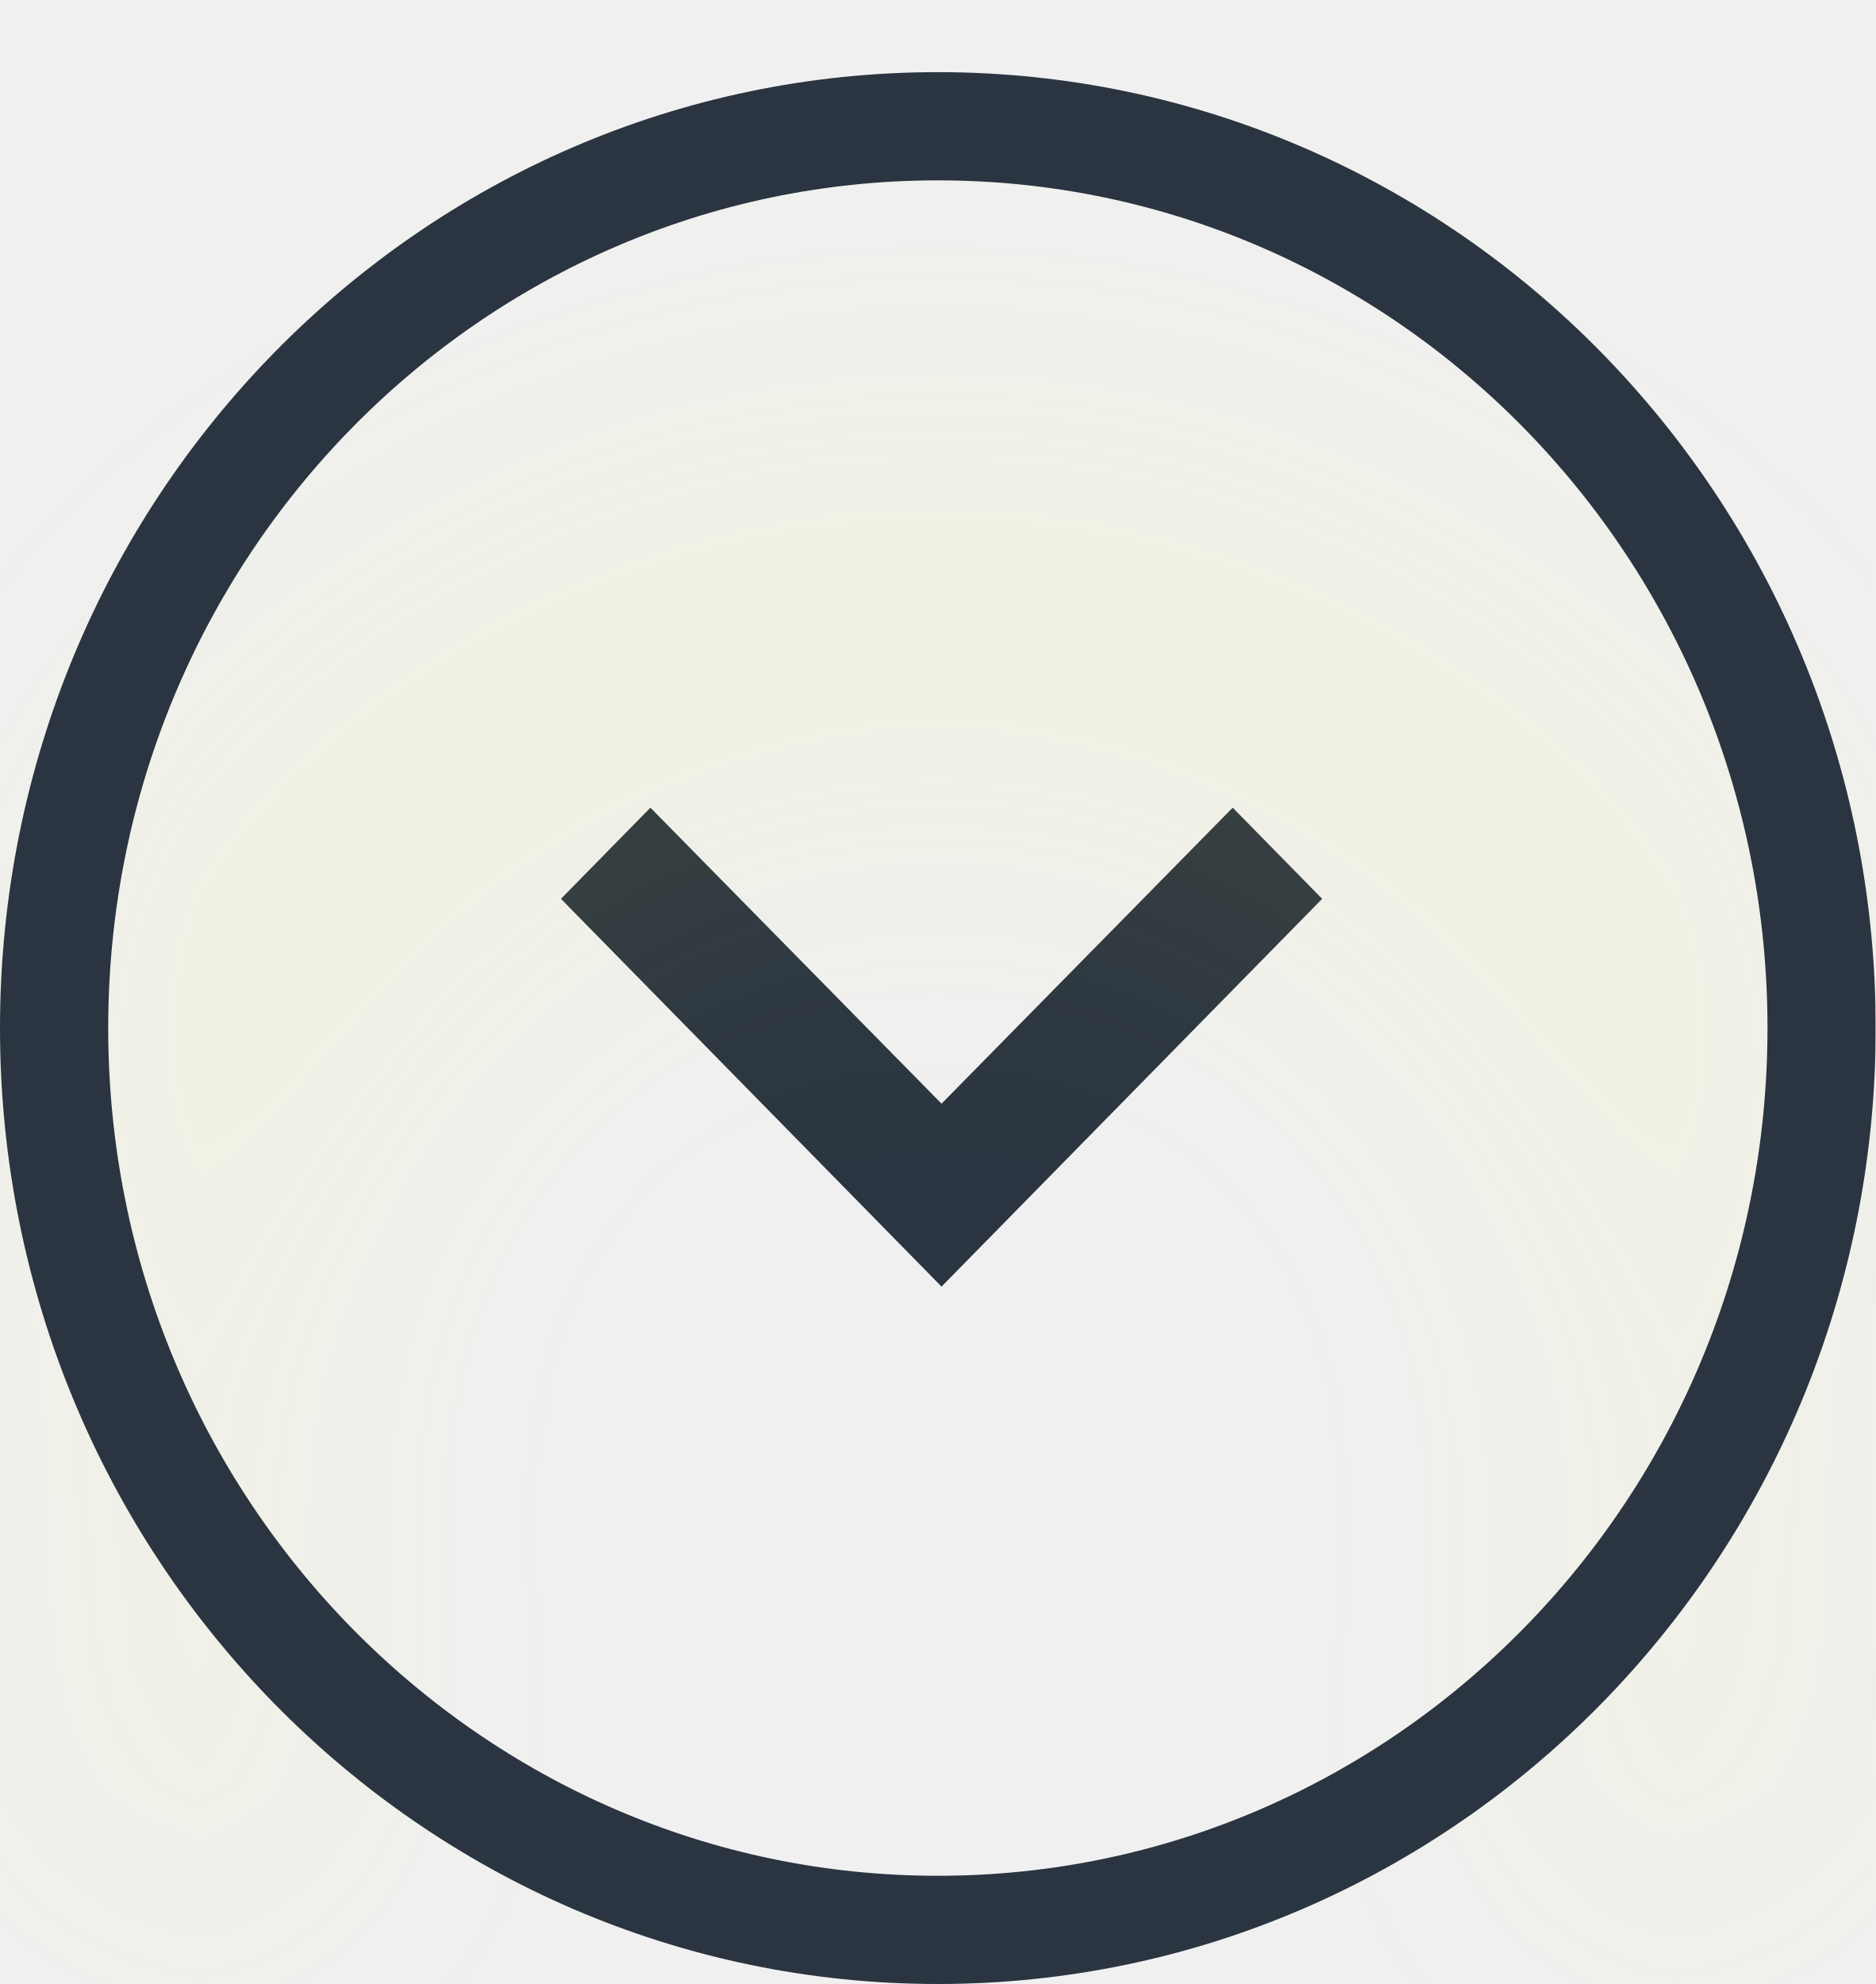
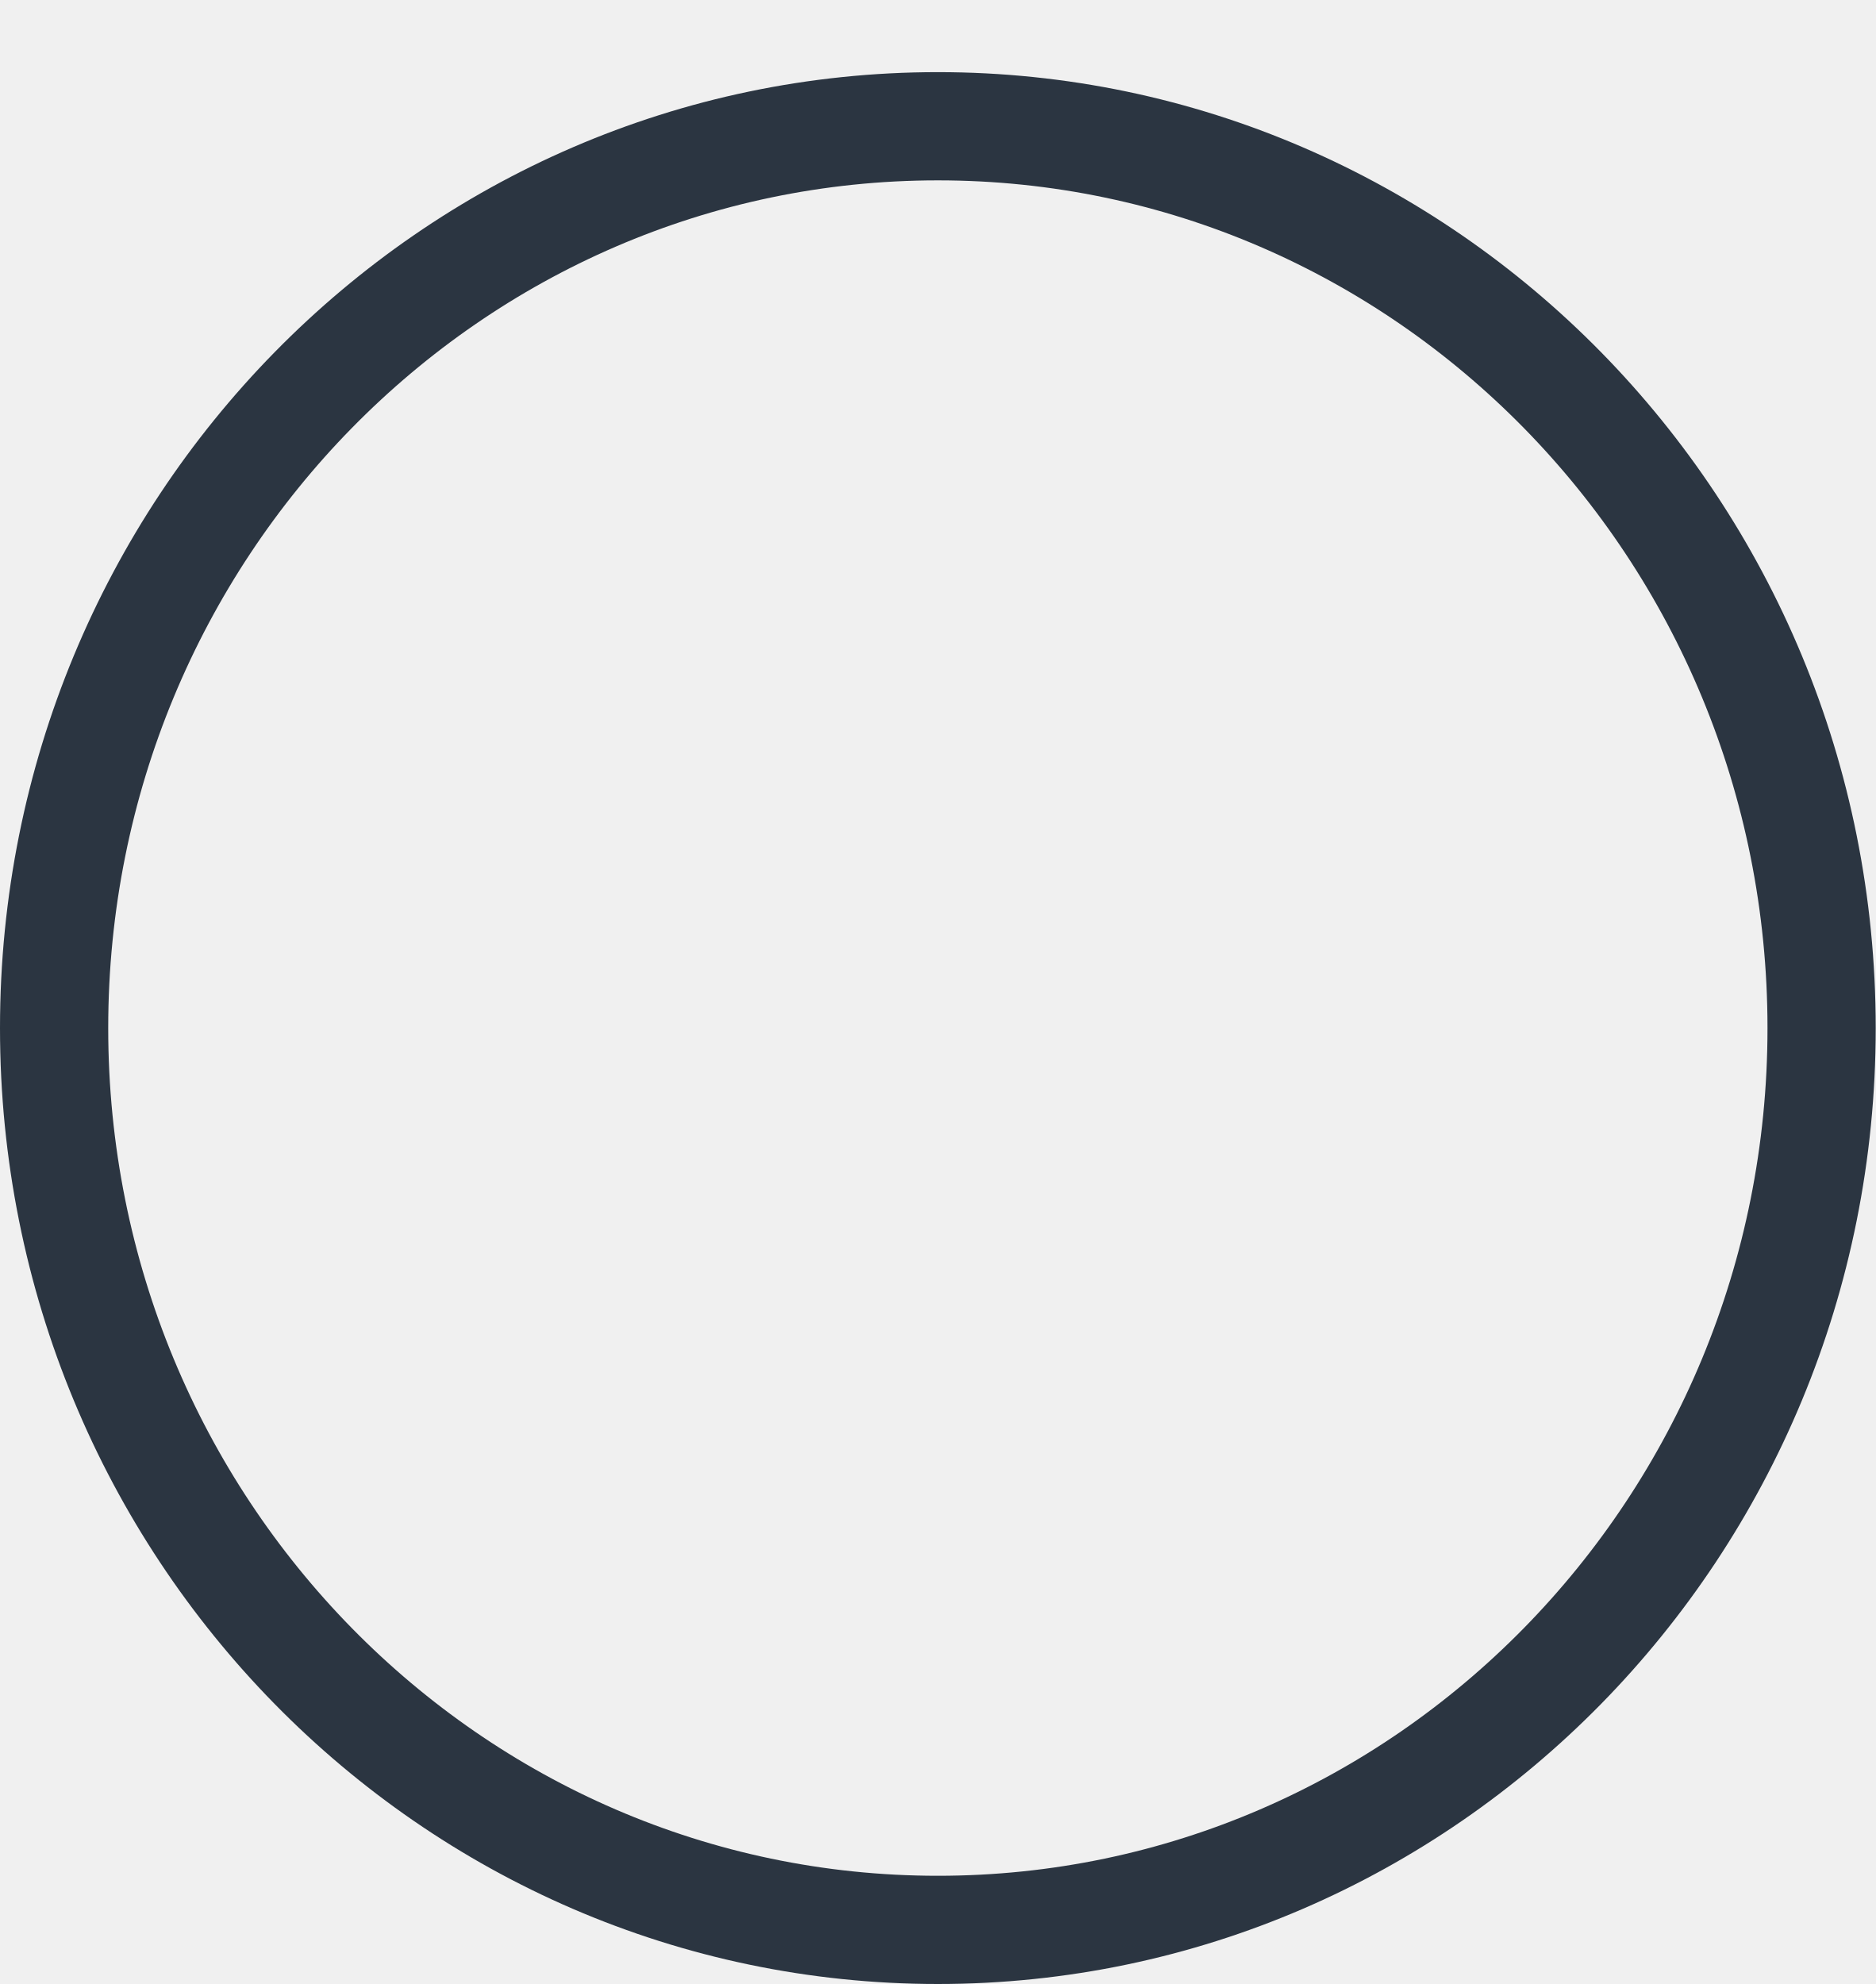
<svg xmlns="http://www.w3.org/2000/svg" width="52" height="55" viewBox="0 0 52 55" fill="none">
-   <g clip-path="url(#clip0)">
-     <path d="M18.031 22.39L26.102 30.596L34.174 22.39L36.654 24.917L26.102 35.667L15.551 24.917L18.031 22.39Z" fill="#2B3541" />
-     <g filter="url(#filter0_d)">
-       <path d="M50.5 28.5C50.5 42.334 39.504 53.5 26 53.5C12.496 53.5 1.5 42.334 1.5 28.5C1.5 14.666 12.496 3.5 26 3.5C39.504 3.5 50.5 14.666 50.5 28.5Z" stroke="#2B3541" stroke-width="3" />
-     </g>
-   </g>
-   <defs>
-     <filter id="filter0_d" x="-24" y="-9" width="100" height="101" filterUnits="userSpaceOnUse" color-interpolation-filters="sRGB">
-       <feFlood flood-opacity="0" result="BackgroundImageFix" />
-       <feColorMatrix in="SourceAlpha" type="matrix" values="0 0 0 0 0 0 0 0 0 0 0 0 0 0 0 0 0 0 127 0" />
-       <feOffset dy="13" />
-       <feGaussianBlur stdDeviation="12" />
-       <feColorMatrix type="matrix" values="0 0 0 0 0.984 0 0 0 0 0.945 0 0 0 0 0.22 0 0 0 0.3 0" />
-       <feBlend mode="normal" in2="BackgroundImageFix" result="effect1_dropShadow" />
-       <feBlend mode="normal" in="SourceGraphic" in2="effect1_dropShadow" result="shape" />
-     </filter>
-     <clipPath id="clip0">
-       <rect width="52" height="55" fill="white" />
-     </clipPath>
-   </defs>
+   <path d="M50.5 28.5C50.5 42.334 39.504 53.5 26 53.5C12.496 53.5 1.5 42.334 1.5 28.5C1.5 14.666 12.496 3.5 26 3.5C39.504 3.5 50.5 14.666 50.5 28.5Z" stroke="#2B3541" stroke-width="3" />
</svg>
